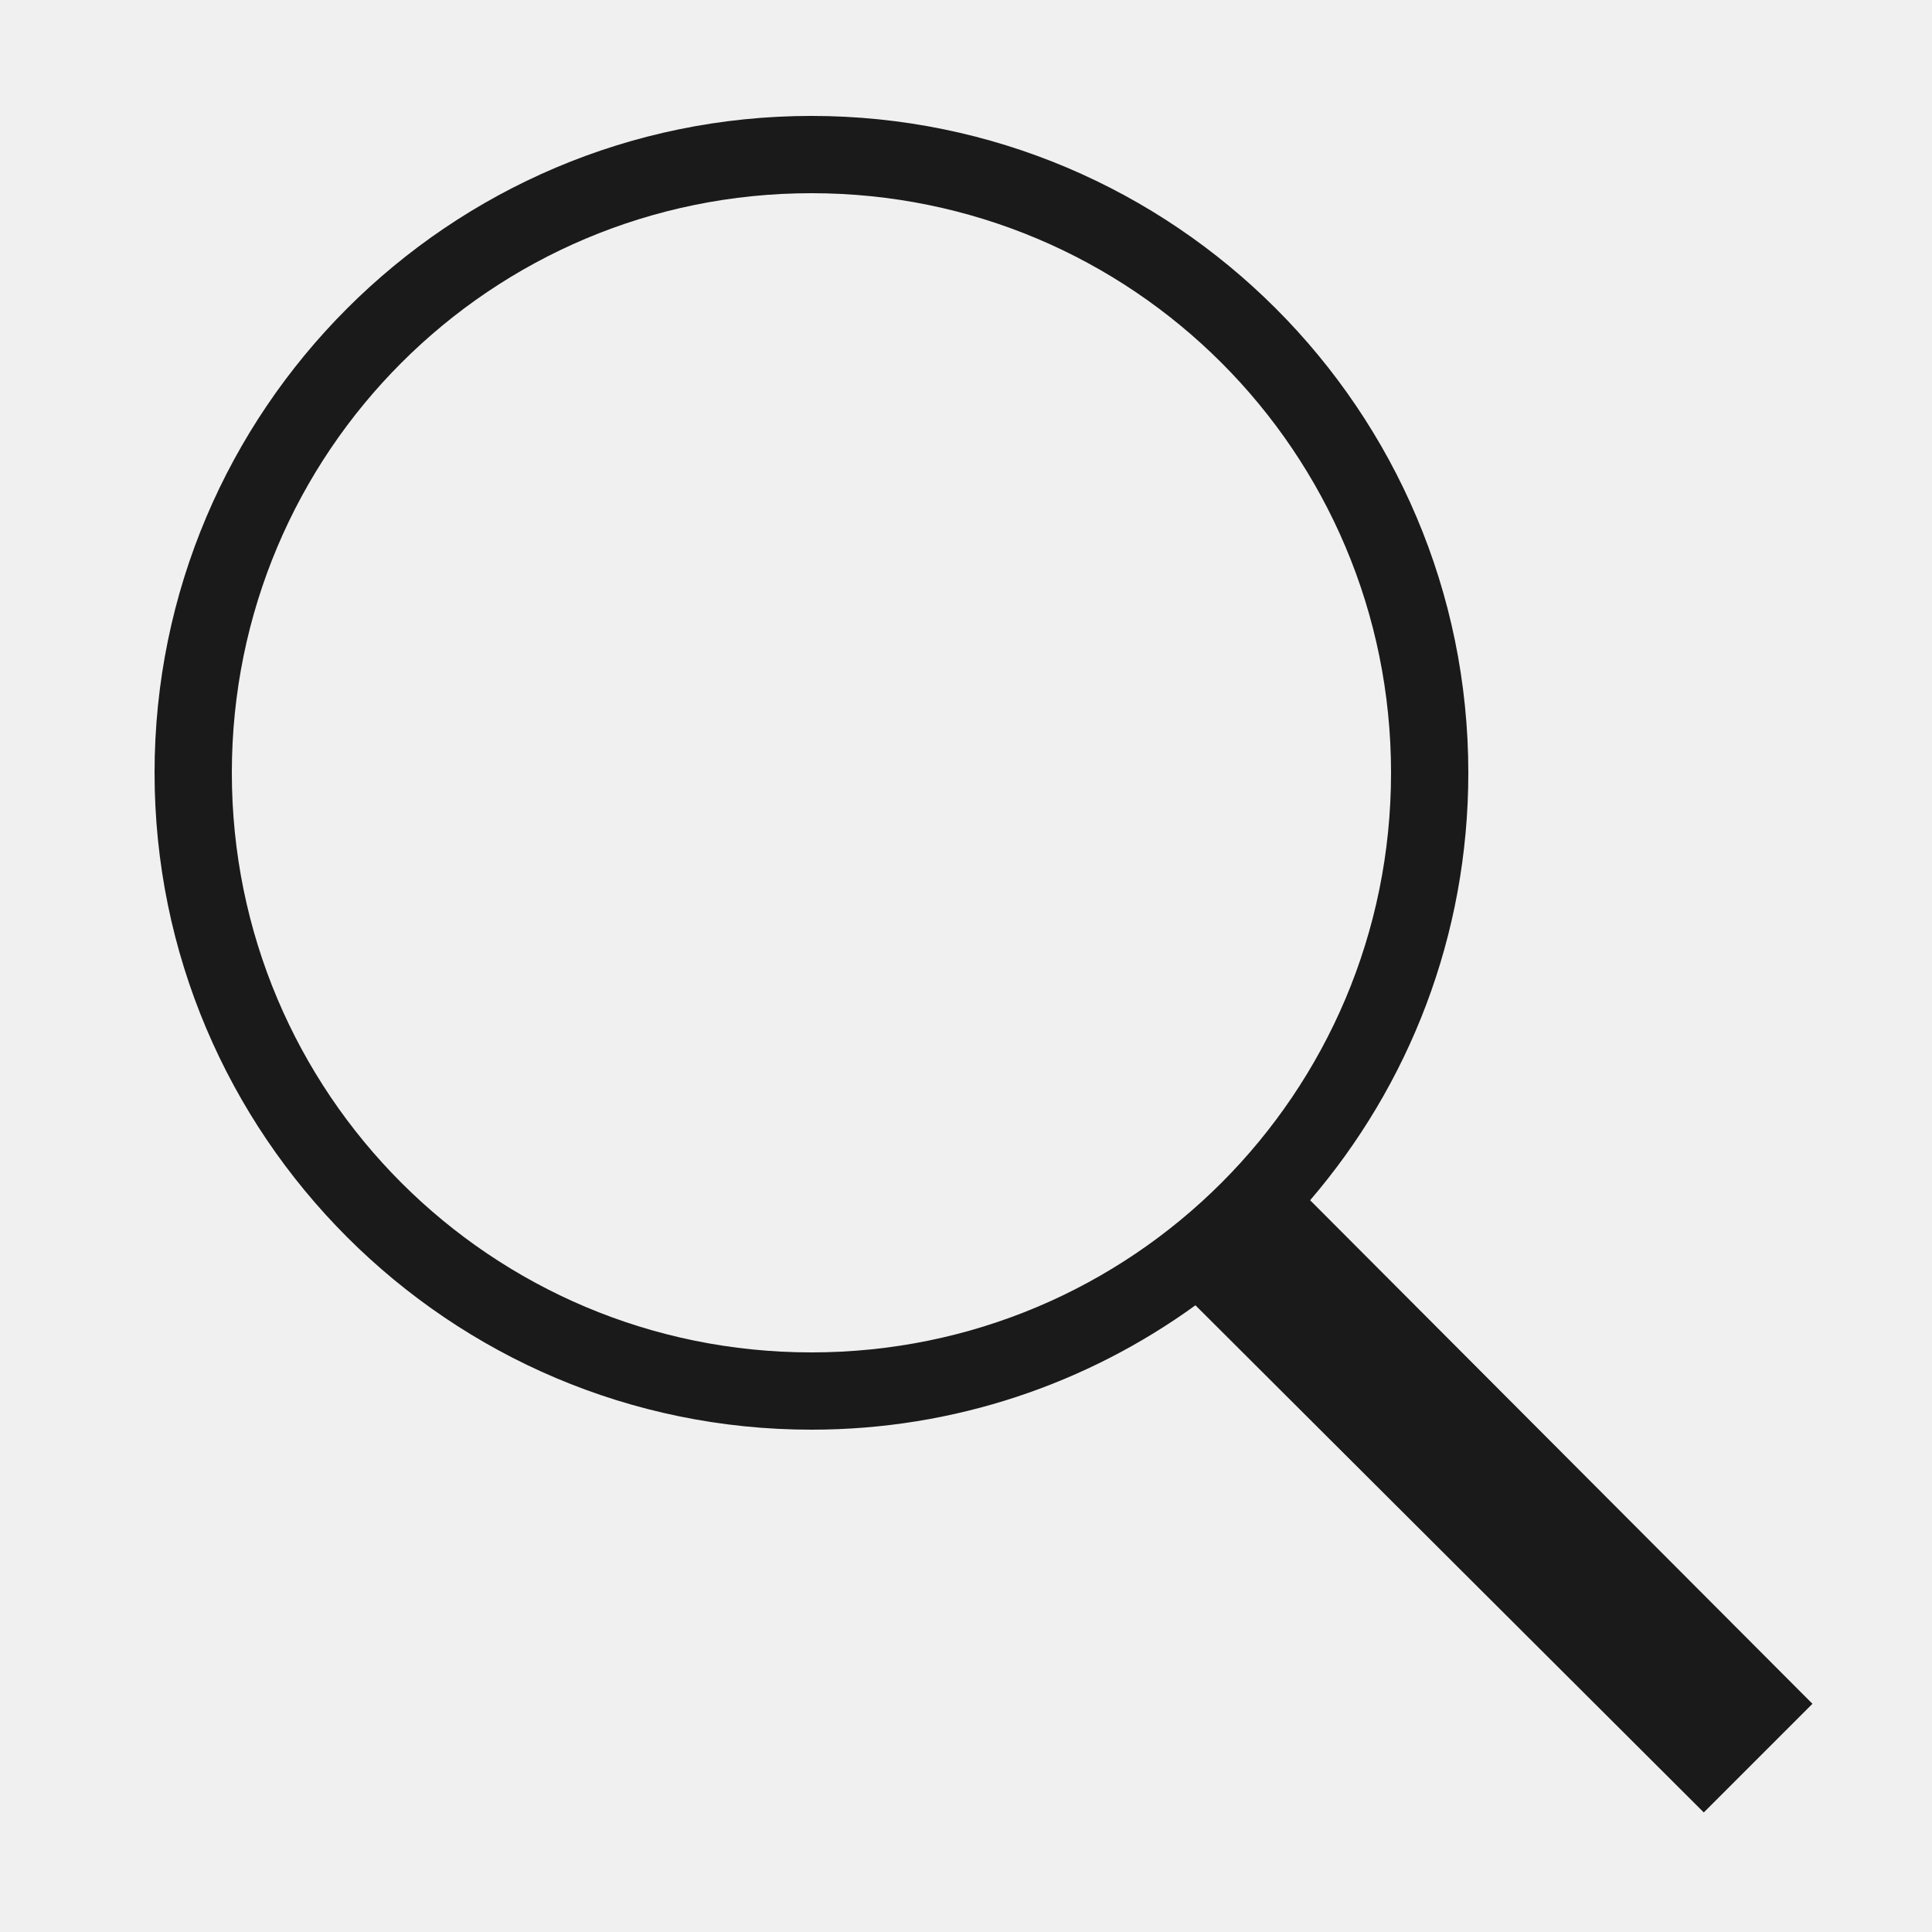
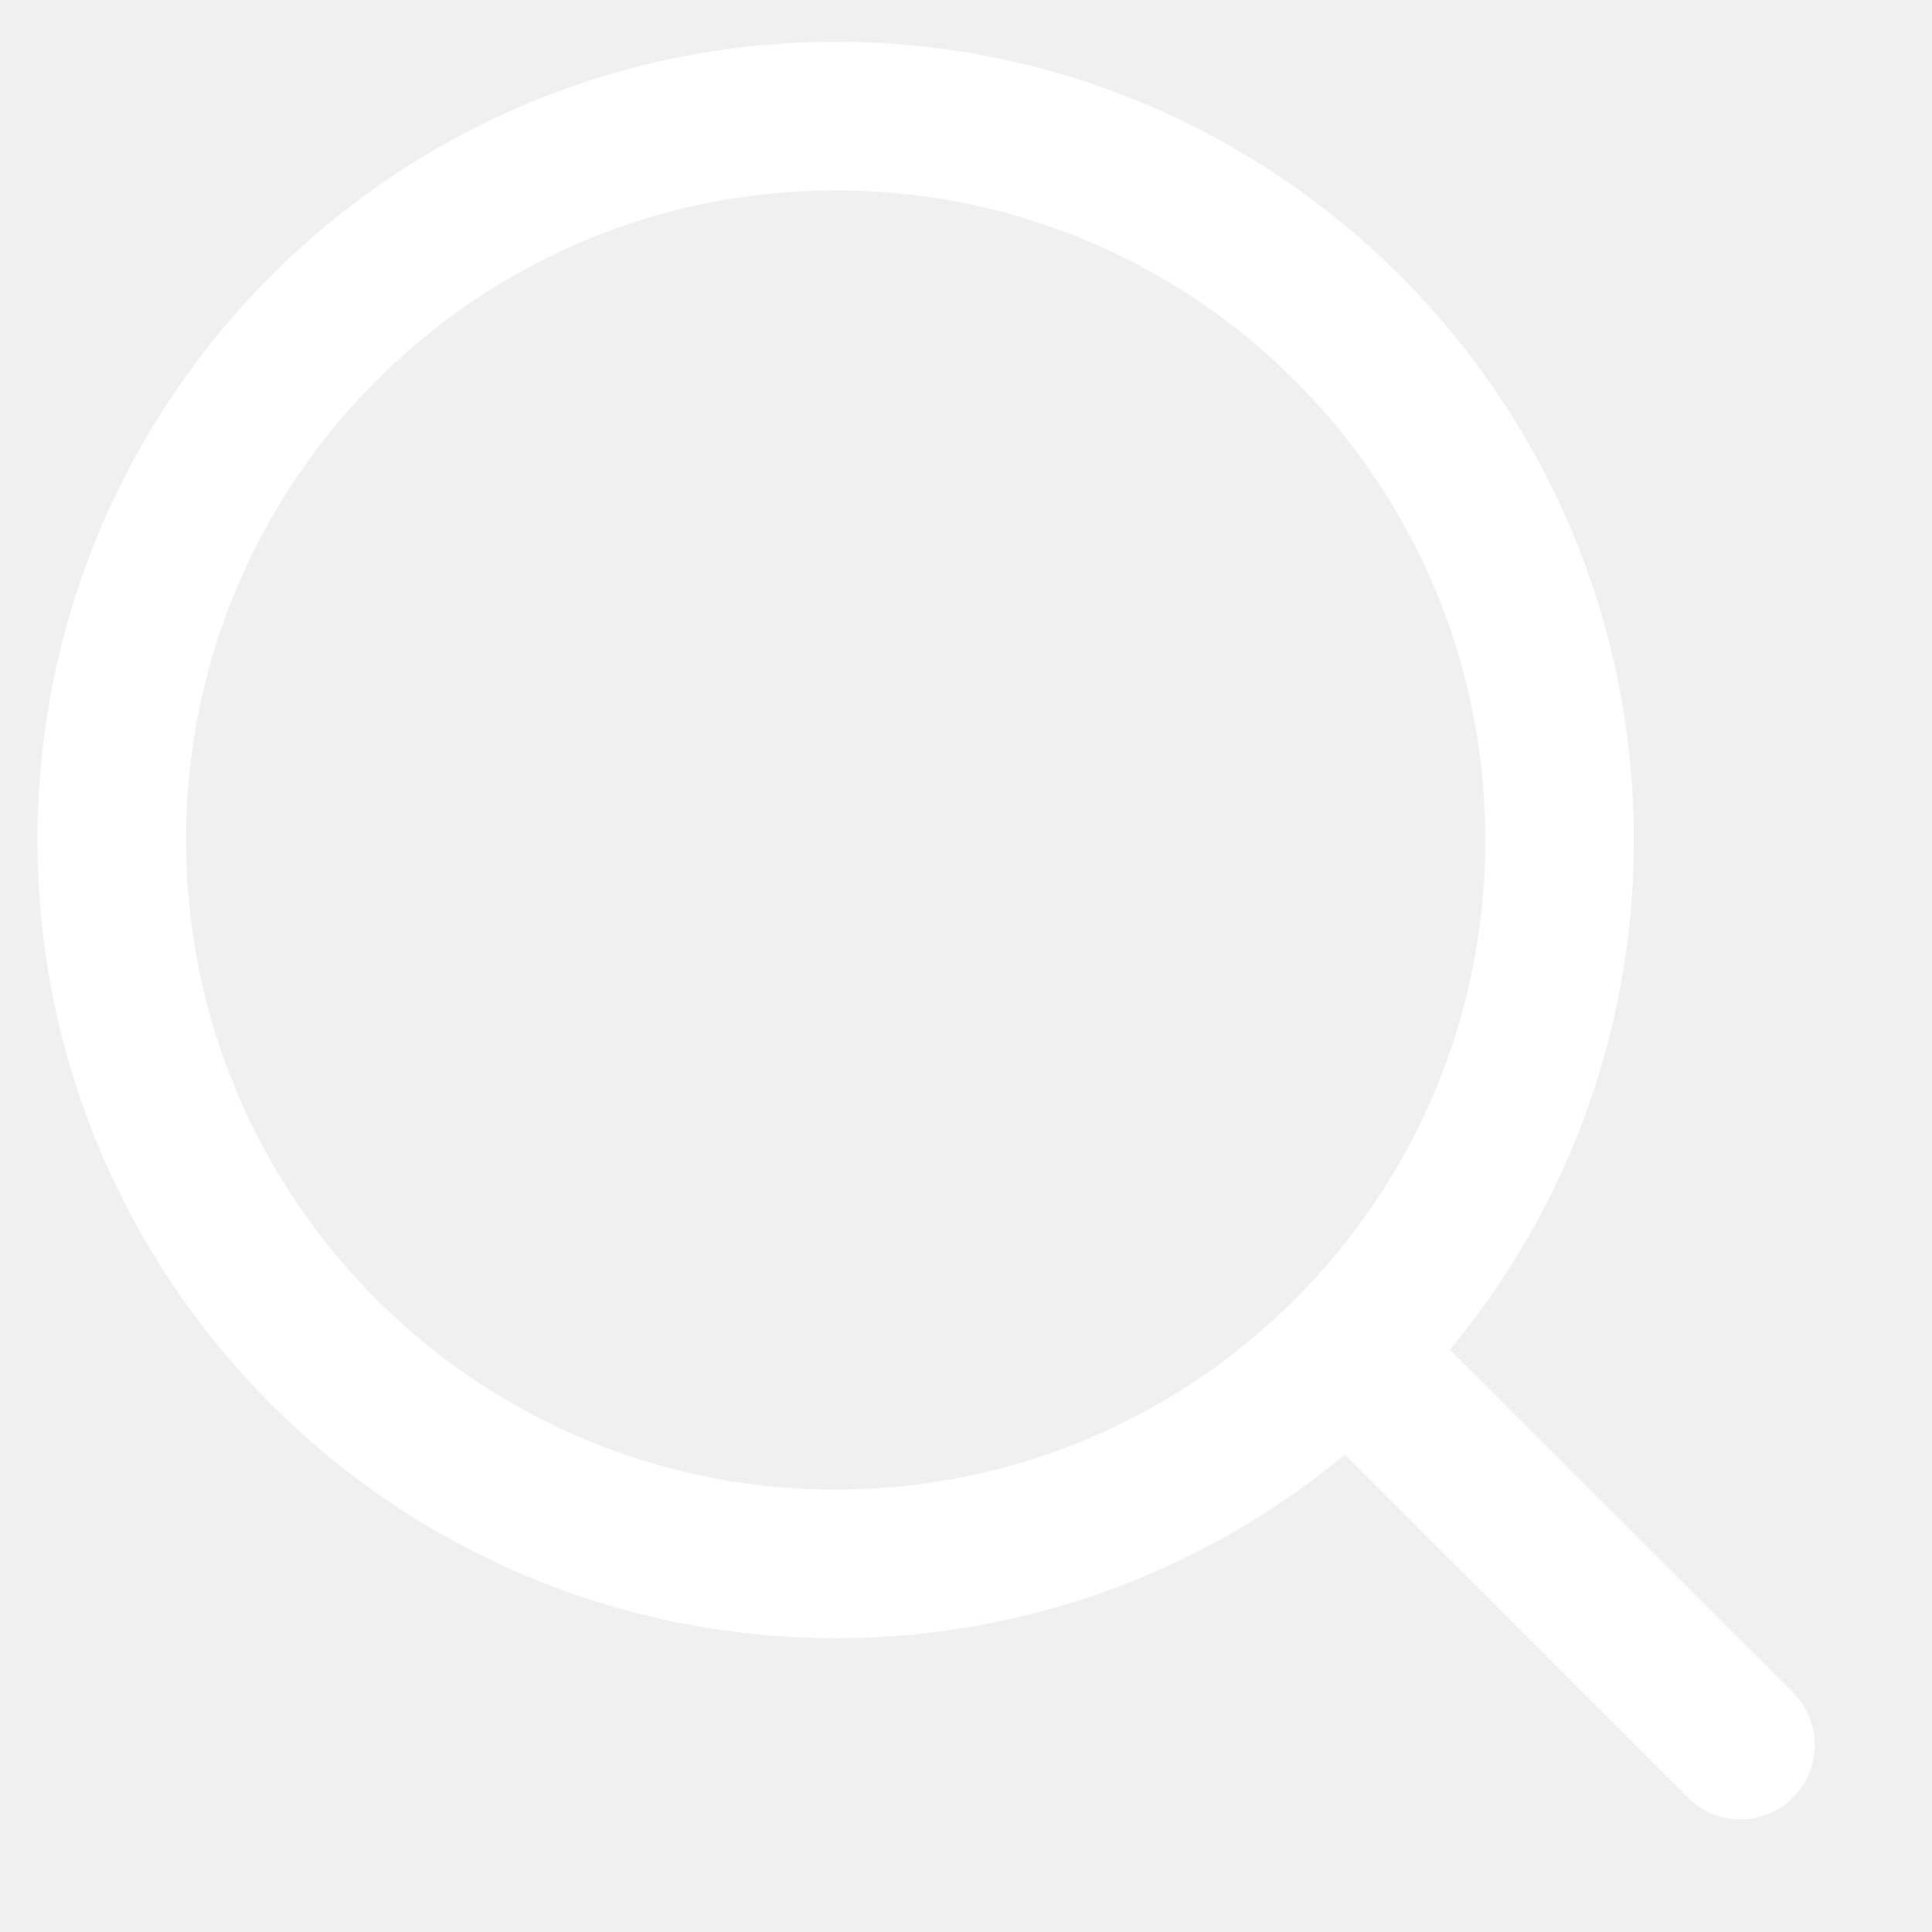
- <svg xmlns="http://www.w3.org/2000/svg" fill="#1A1A1A" viewBox="0 0 50 50" width="50px" height="50px">
-   <path d="M 21 3 C 11.621 3 4 10.621 4 20 C 4 29.379 11.621 37 21 37 C 24.711 37 28.141 35.805 30.938 33.781 L 44.094 46.906 L 46.906 44.094 L 33.906 31.062 C 36.461 28.086 38 24.223 38 20 C 38 10.621 30.379 3 21 3 Z M 21 5 C 29.297 5 36 11.703 36 20 C 36 28.297 29.297 35 21 35 C 12.703 35 6 28.297 6 20 C 6 11.703 12.703 5 21 5 Z" />
+ <svg xmlns="http://www.w3.org/2000/svg" width="13" height="13" viewBox="0 0 13 13" fill="none">
+   <path d="M9.275 9.307L11.711 11.742" stroke="white" stroke-linecap="round" stroke-linejoin="round" />
+   <path d="M10.494 5.652C10.494 8.342 8.313 10.523 5.623 10.523C2.933 10.523 0.752 8.342 0.752 5.652C0.752 2.962 2.933 0.781 5.623 0.781C8.313 0.781 10.494 2.962 10.494 5.652Z" stroke="white" />
</svg>
